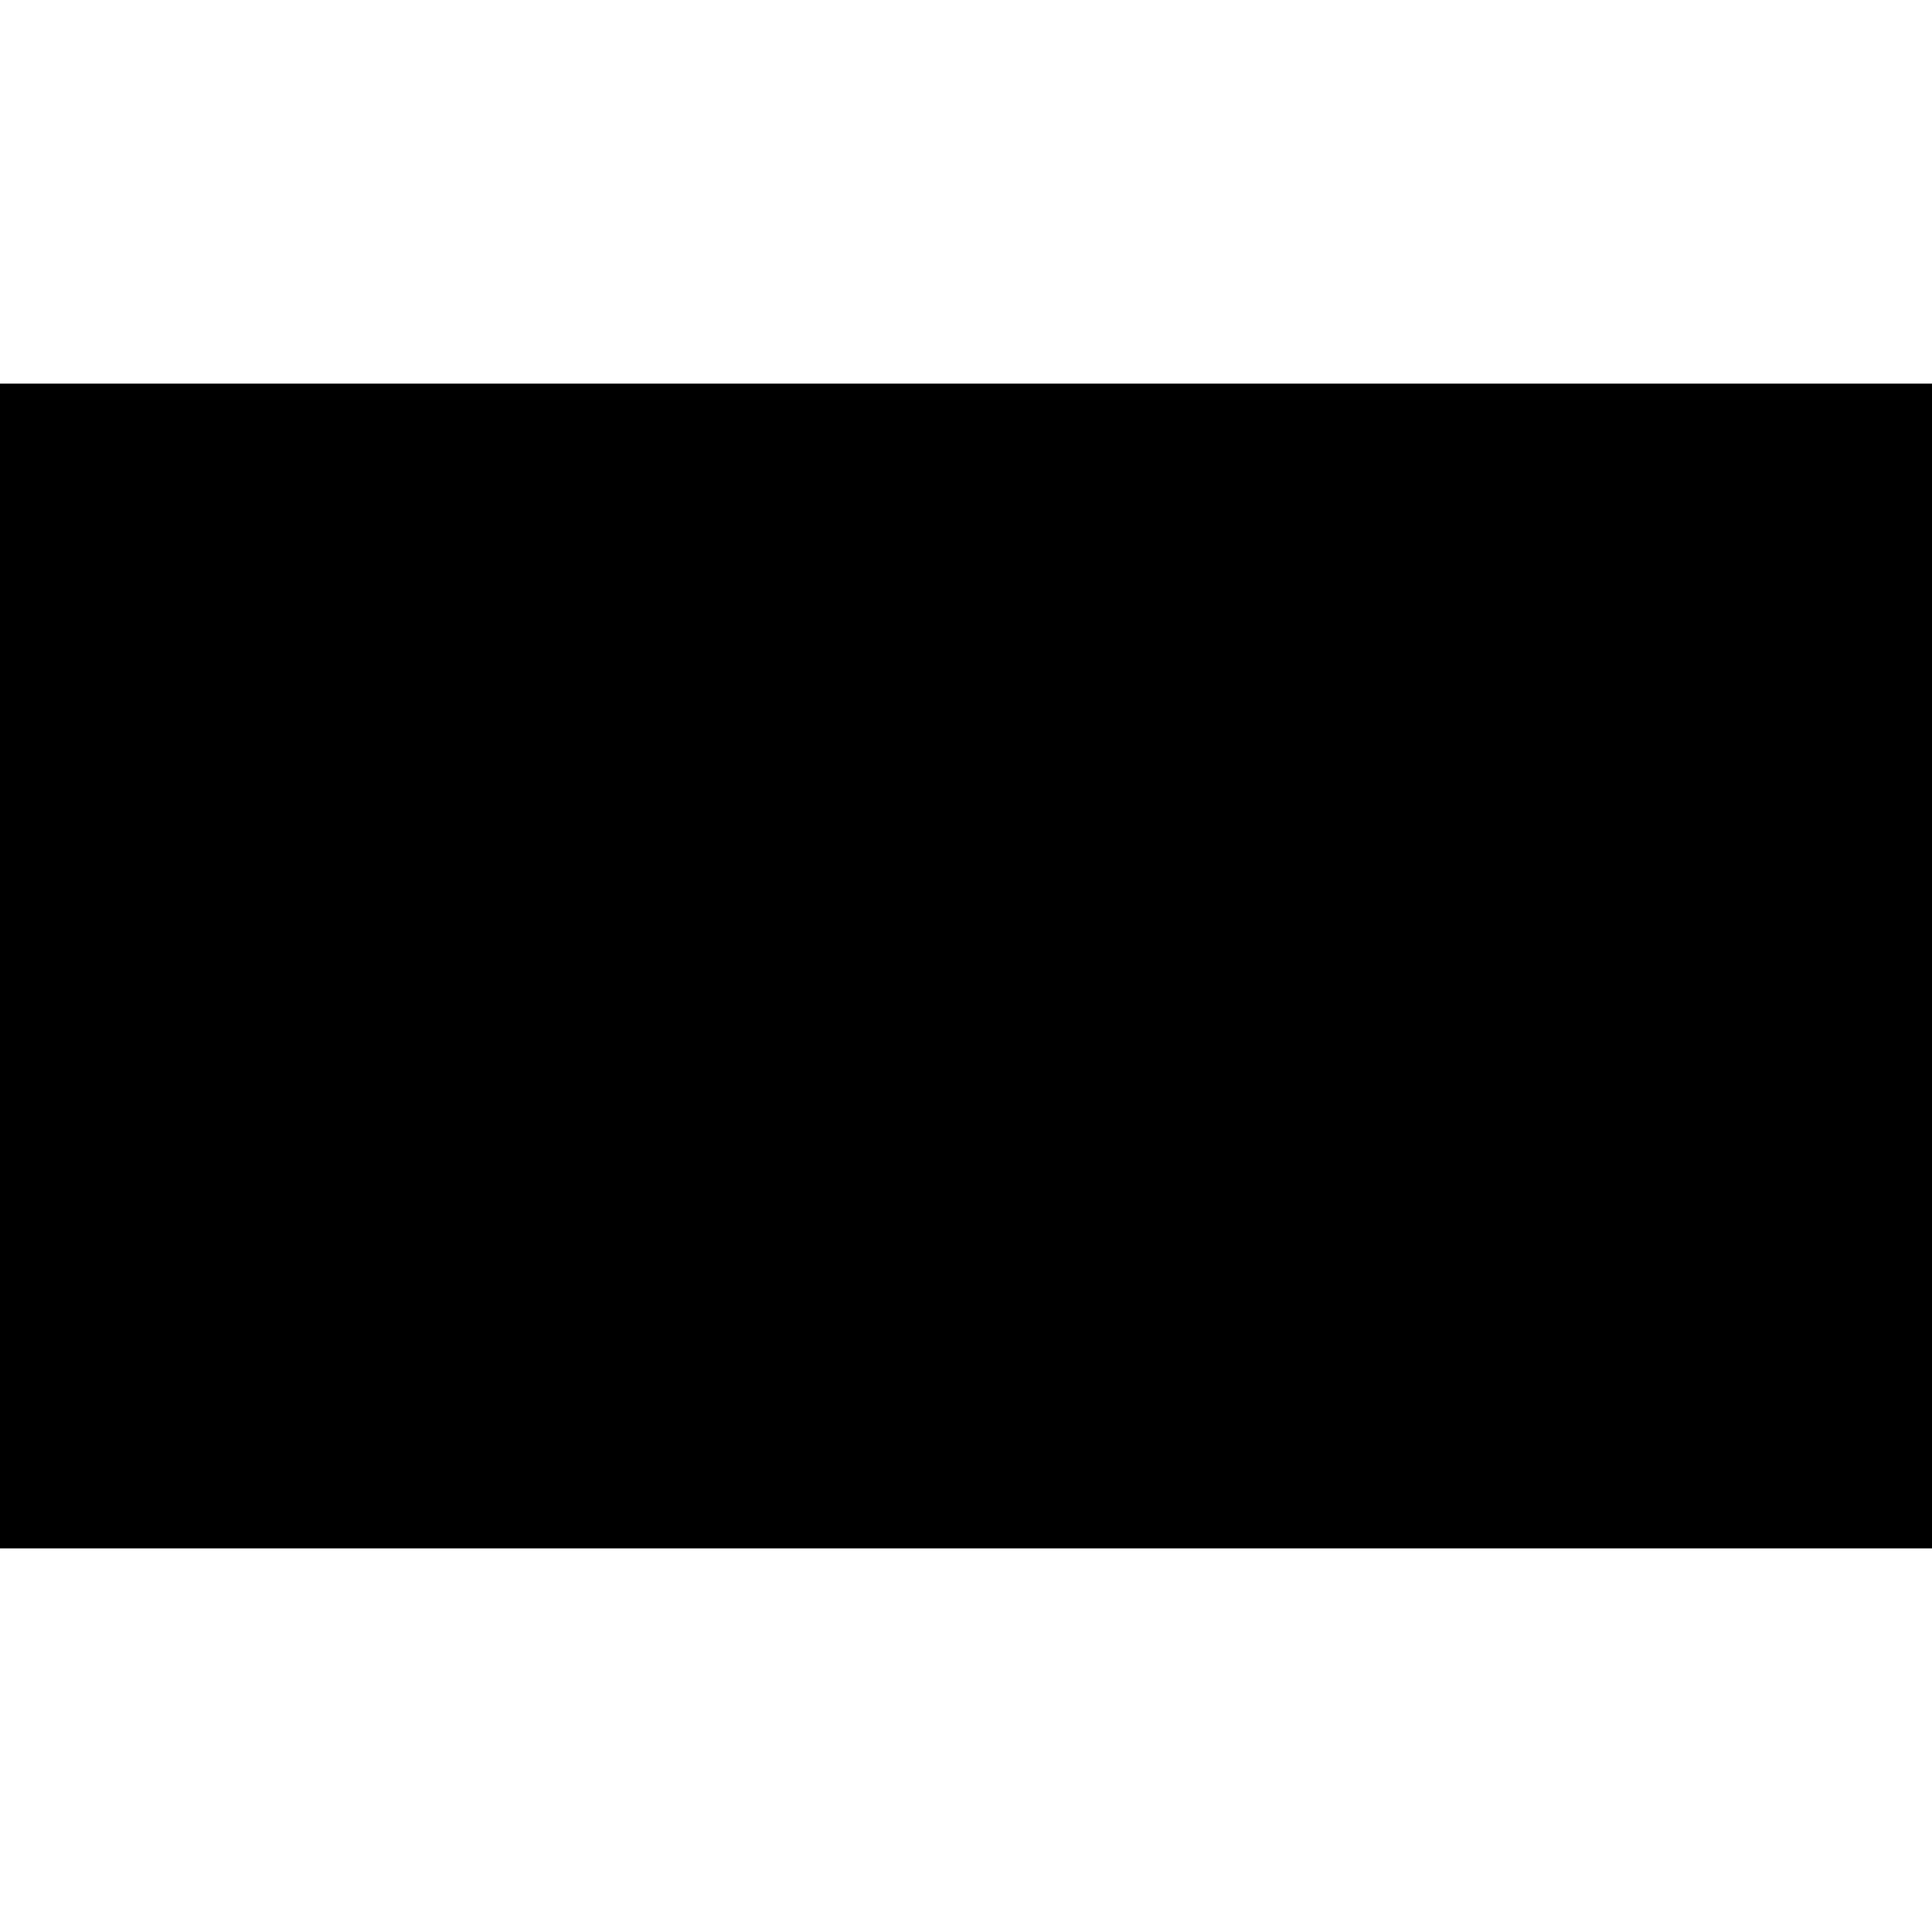
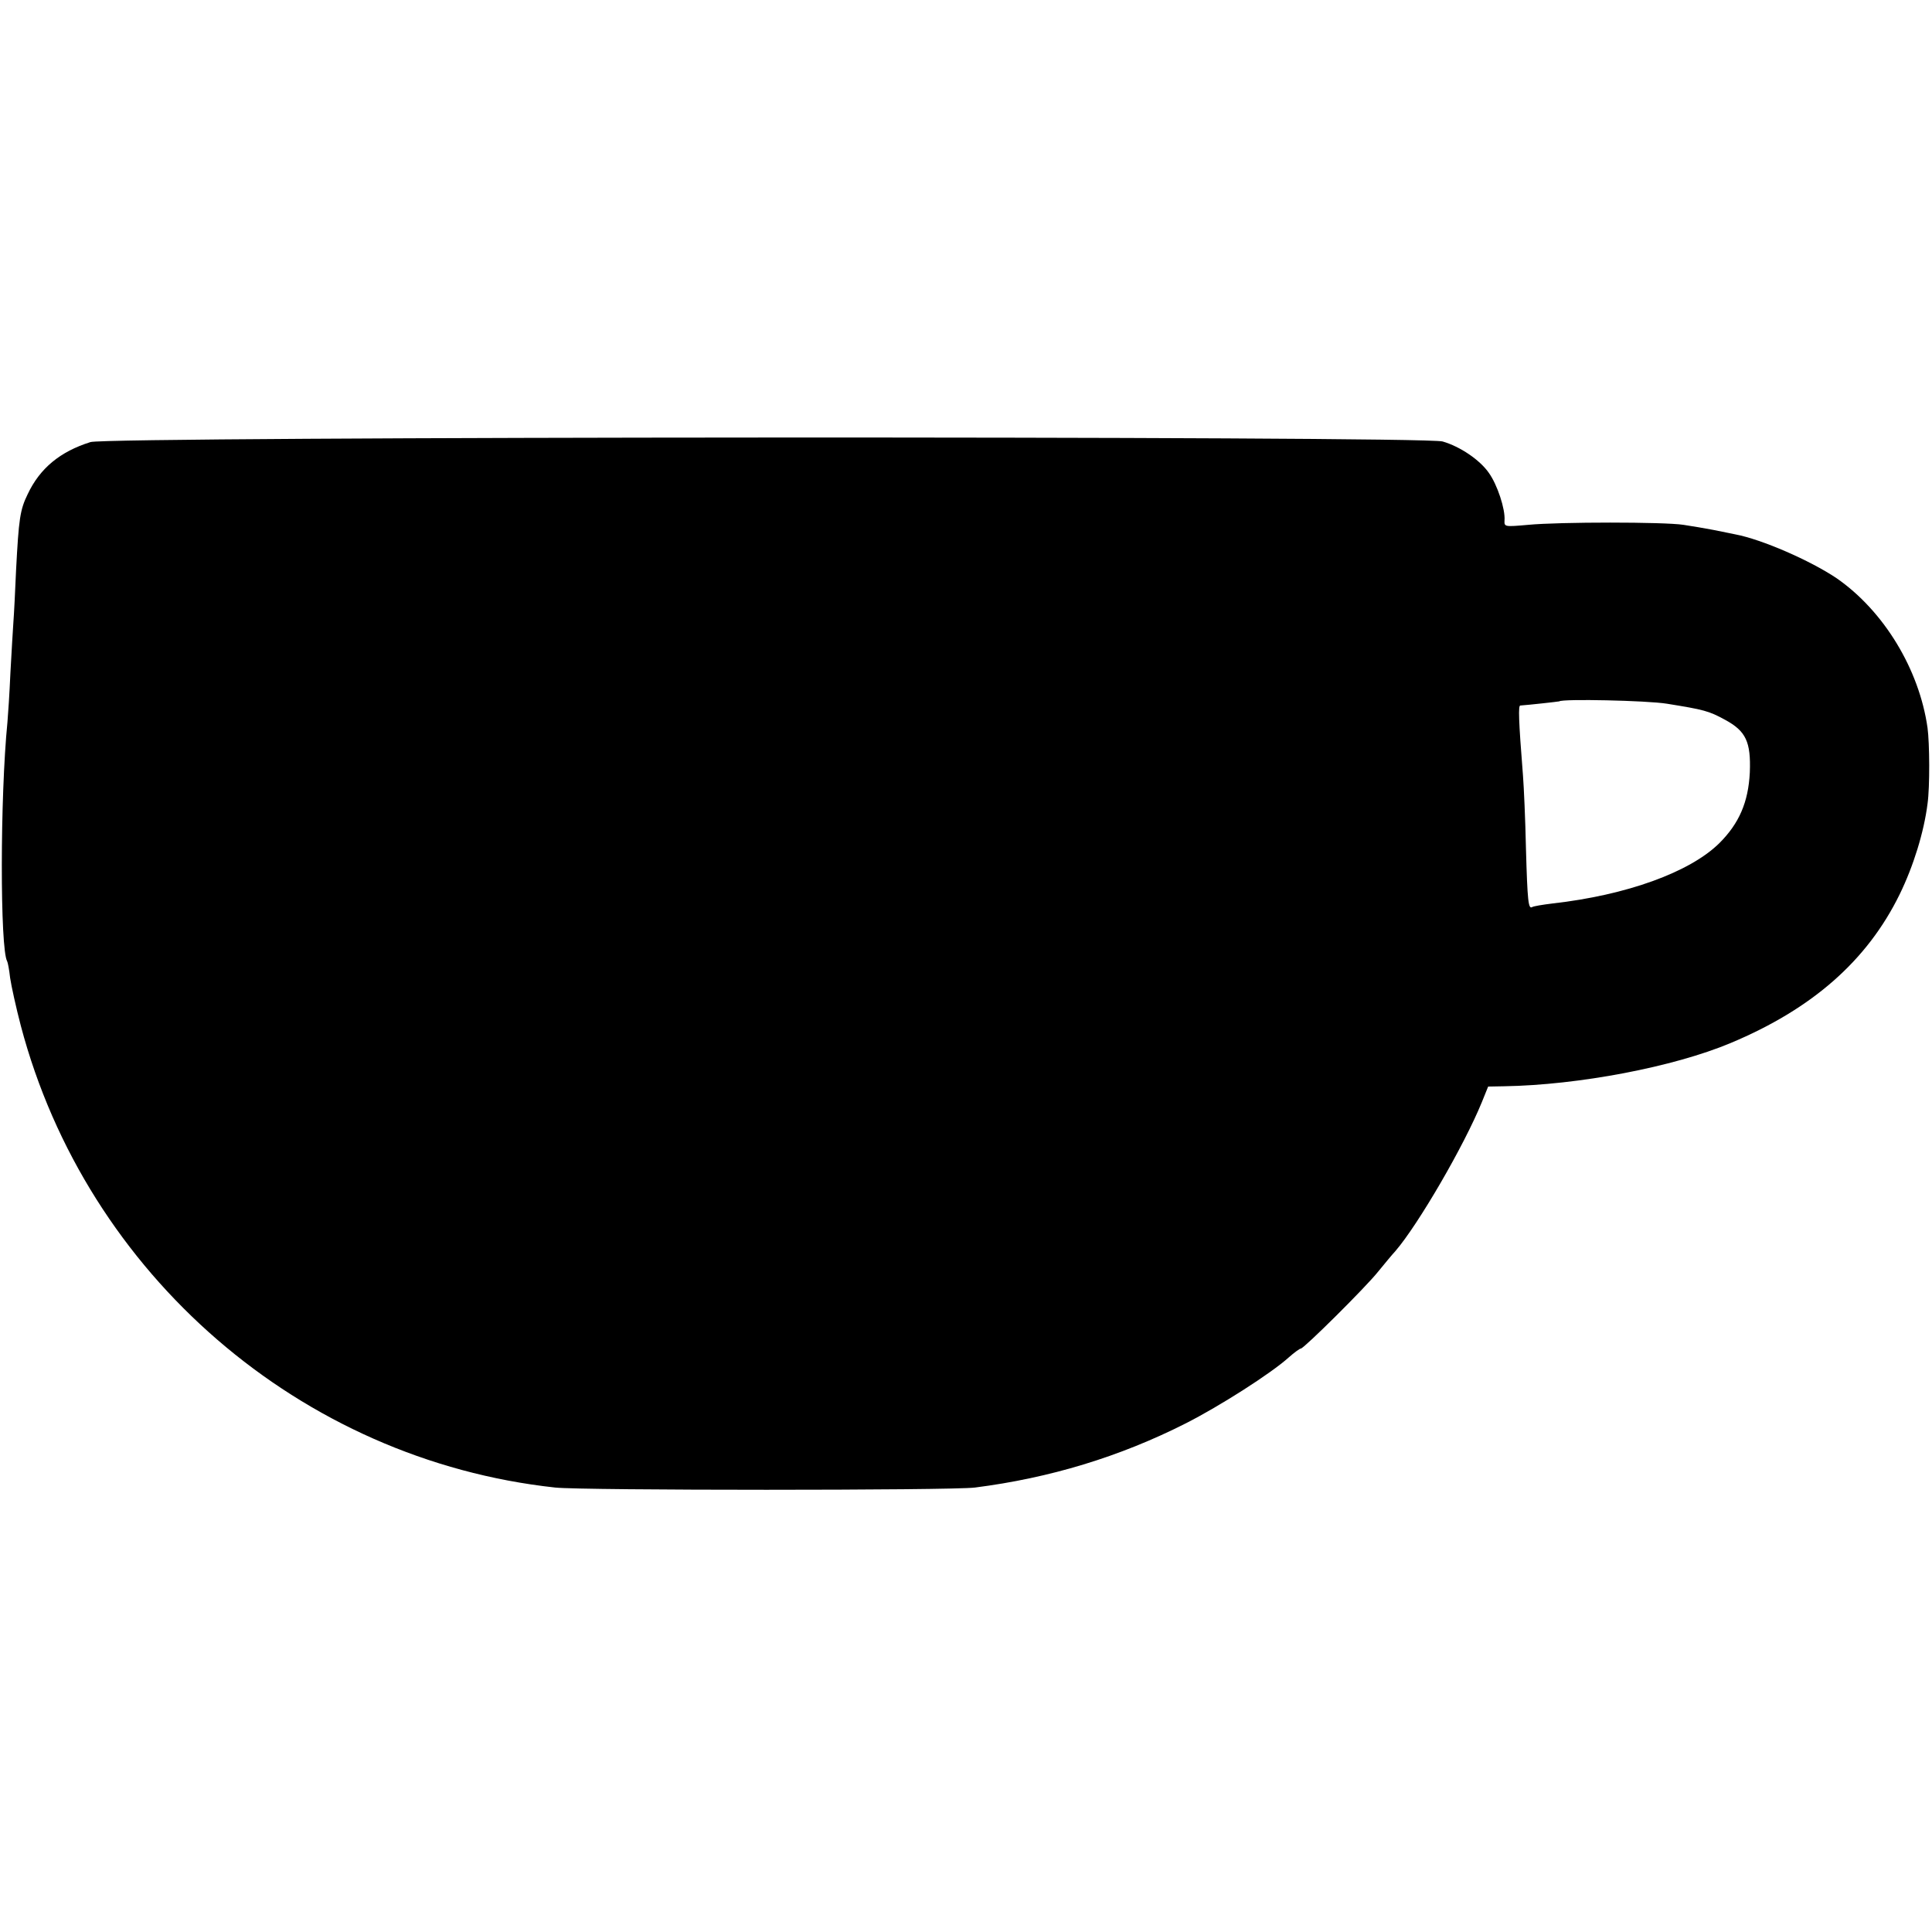
- <svg xmlns="http://www.w3.org/2000/svg" version="1.0" width="836pt" height="836pt" viewBox="0 0 836 836" preserveAspectRatio="xMidYMid meet">
-   <g transform="translate(0,836) scale(0.1,-0.1)" fill="#000000" stroke="none">
-     <path d="M0 4180 l0 -2520 4180 0 4180 0 0 2520 0 2520 -4180 0 -4180 0 0 -2520z" />
+ <svg xmlns="http://www.w3.org/2000/svg" version="1.0" width="649pt" height="649pt" viewBox="0 0 649 649" preserveAspectRatio="xMidYMid meet">
+   <g transform="translate(0,649) scale(0.1,-0.1)" fill="#000000" stroke="none">
+     <path d="M304 5005 c-102 -32 -170 -88 -211 -175 -26 -53 -30 -84 -39 -255 -3 -71 -7 -150 -9 -175 -2 -25 -6 -101 -10 -170 -3 -69 -8 -144 -10 -166 -25 -251 -25 -762 -1 -803 2 -3 7 -28 10 -56 4 -27 20 -100 36 -161 221 -836 940 -1458 1795 -1551 91 -10 1332 -10 1410 0 251 32 486 103 709 216 114 58 285 167 345 221 18 16 37 30 41 30 10 0 219 207 260 259 19 23 45 55 58 69 77 90 230 353 290 500 l21 52 53 1 c251 4 570 65 761 145 275 115 459 277 568 499 47 96 82 210 94 305 8 57 7 203 0 255 -28 197 -147 393 -306 503 -88 59 -250 130 -340 147 -13 3 -46 9 -74 15 -27 5 -72 13 -100 17 -65 10 -417 10 -521 0 -80 -7 -81 -7 -80 15 3 37 -24 120 -53 160 -30 43 -96 88 -155 105 -61 19 -4483 17 -4542 -2z m5296 -879 c124 -20 140 -24 195 -54 70 -38 87 -74 83 -177 -5 -100 -36 -171 -102 -237 -99 -98 -312 -175 -561 -203 -33 -4 -63 -9 -68 -12 -13 -8 -16 19 -21 197 -2 96 -7 207 -10 245 -15 189 -16 235 -9 235 29 2 128 13 131 14 9 9 295 3 362 -8z" />
  </g>
</svg>
